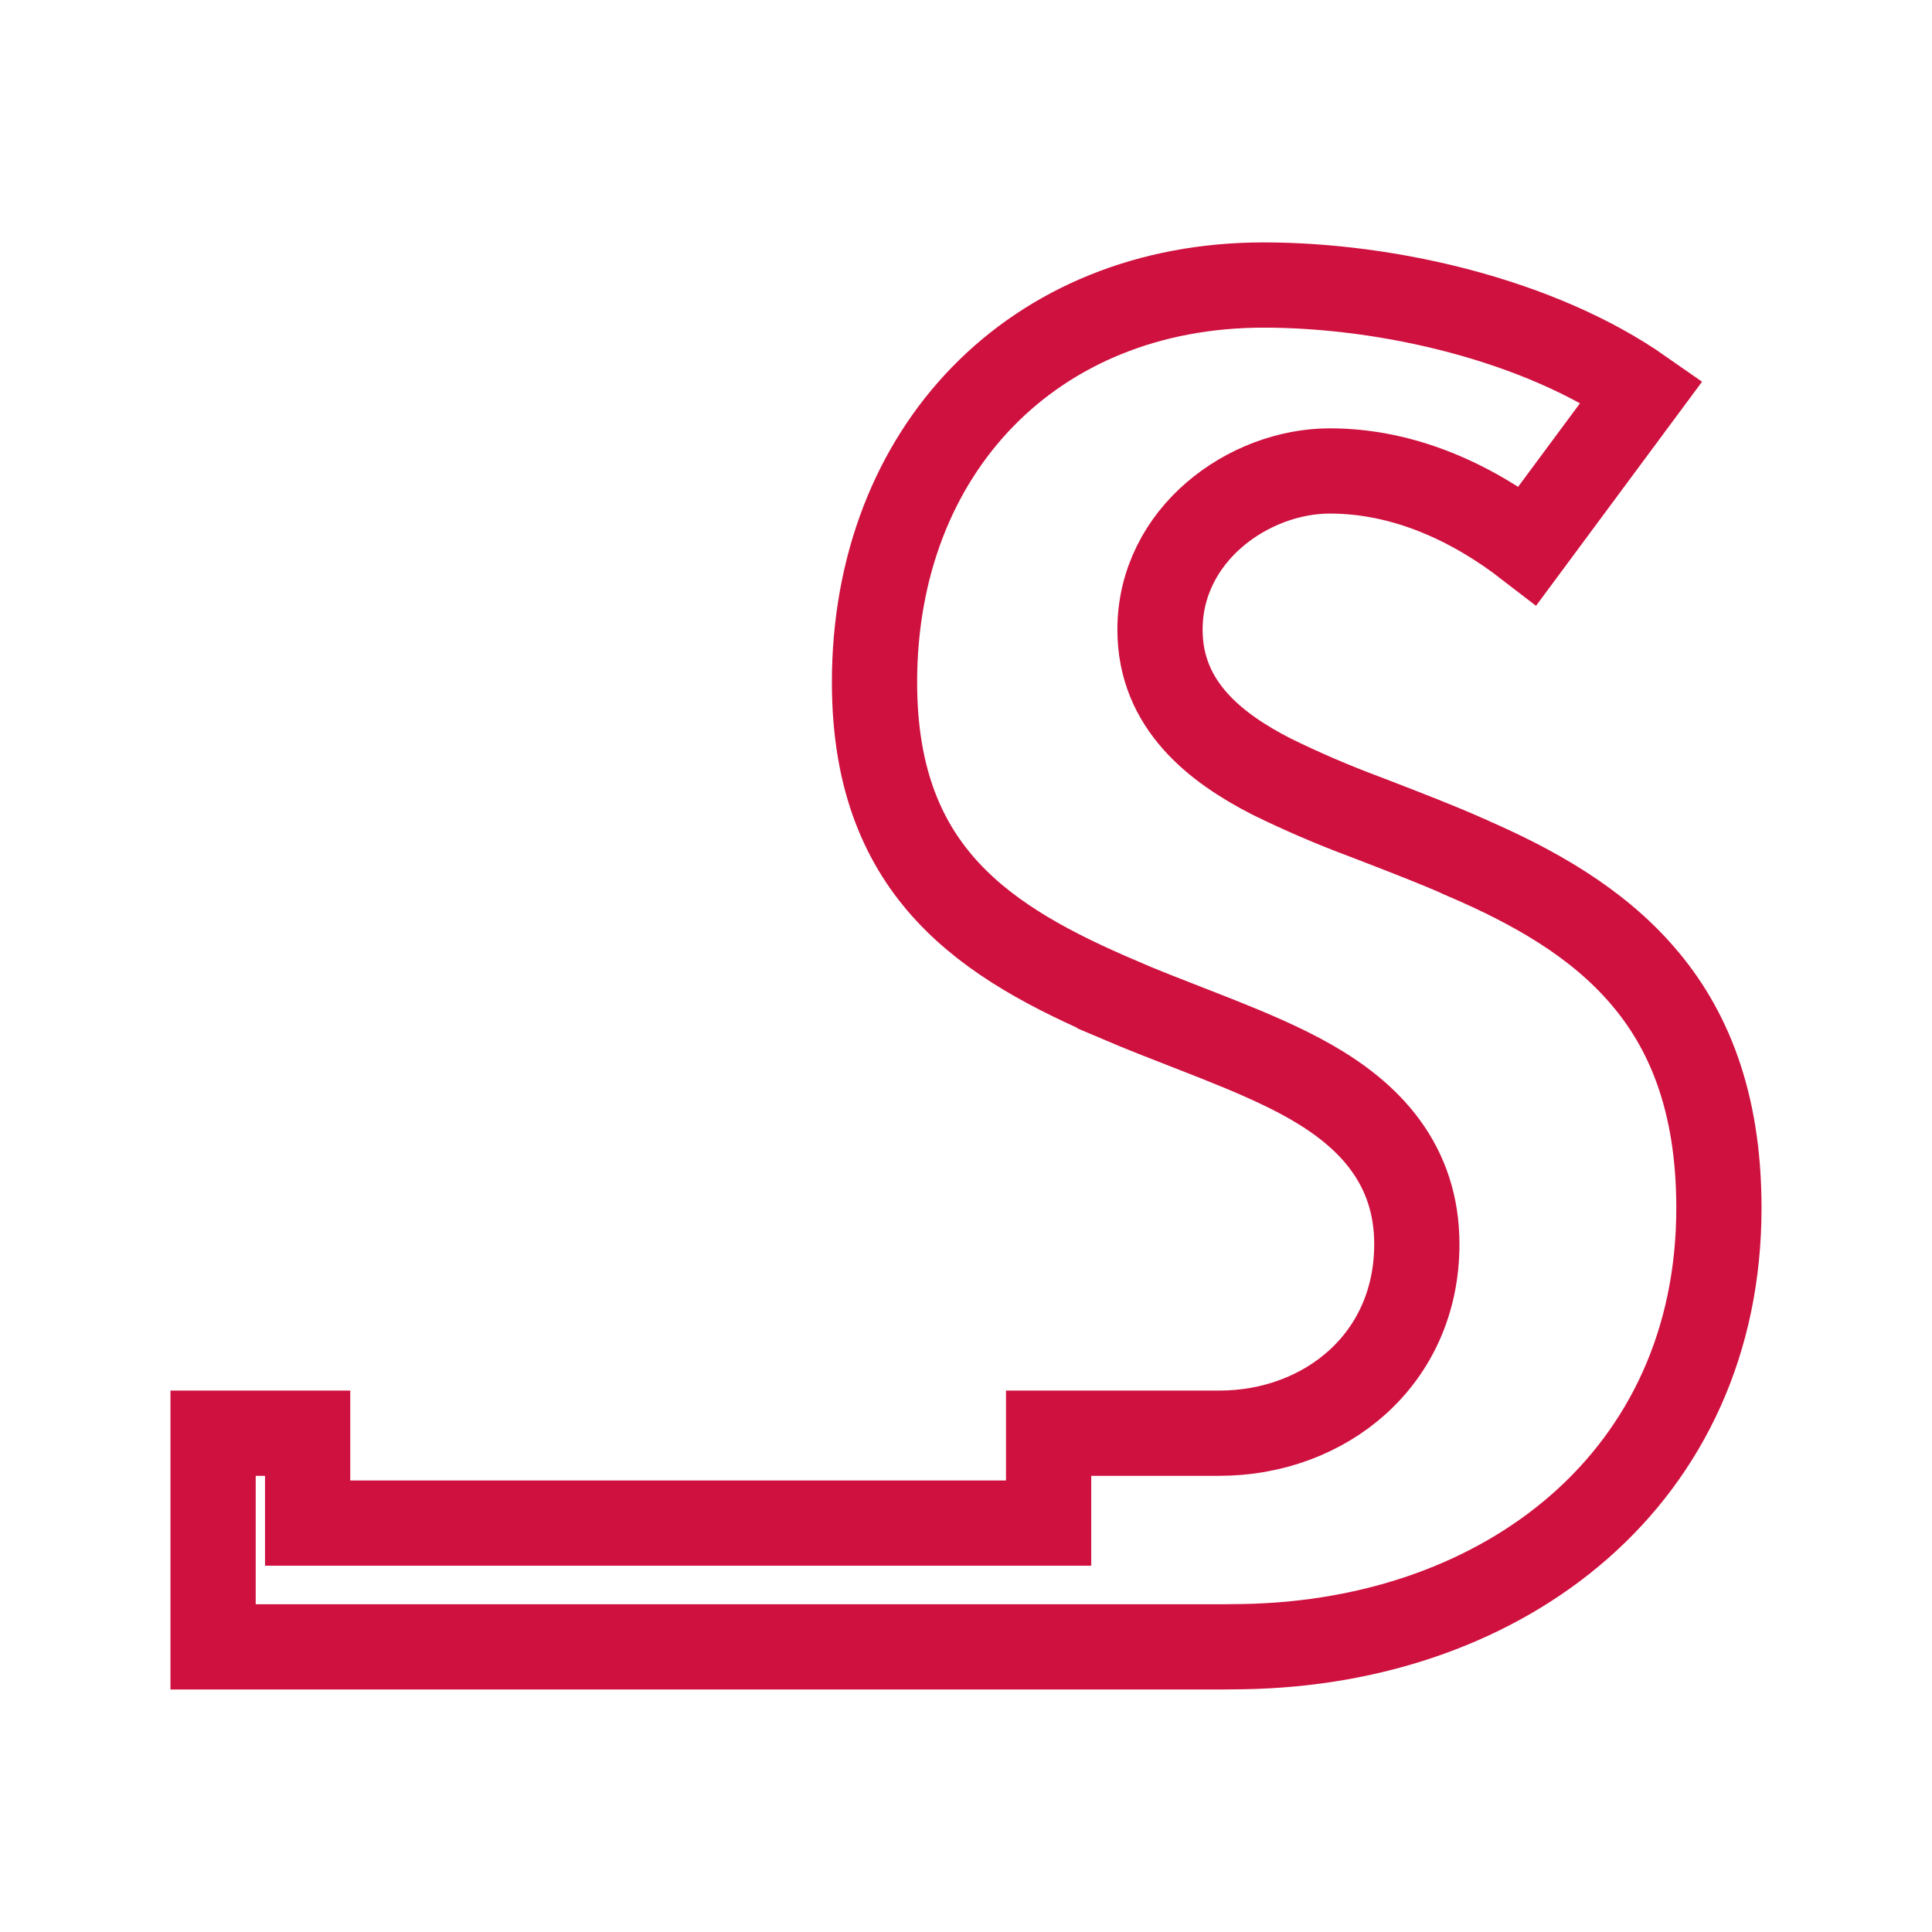
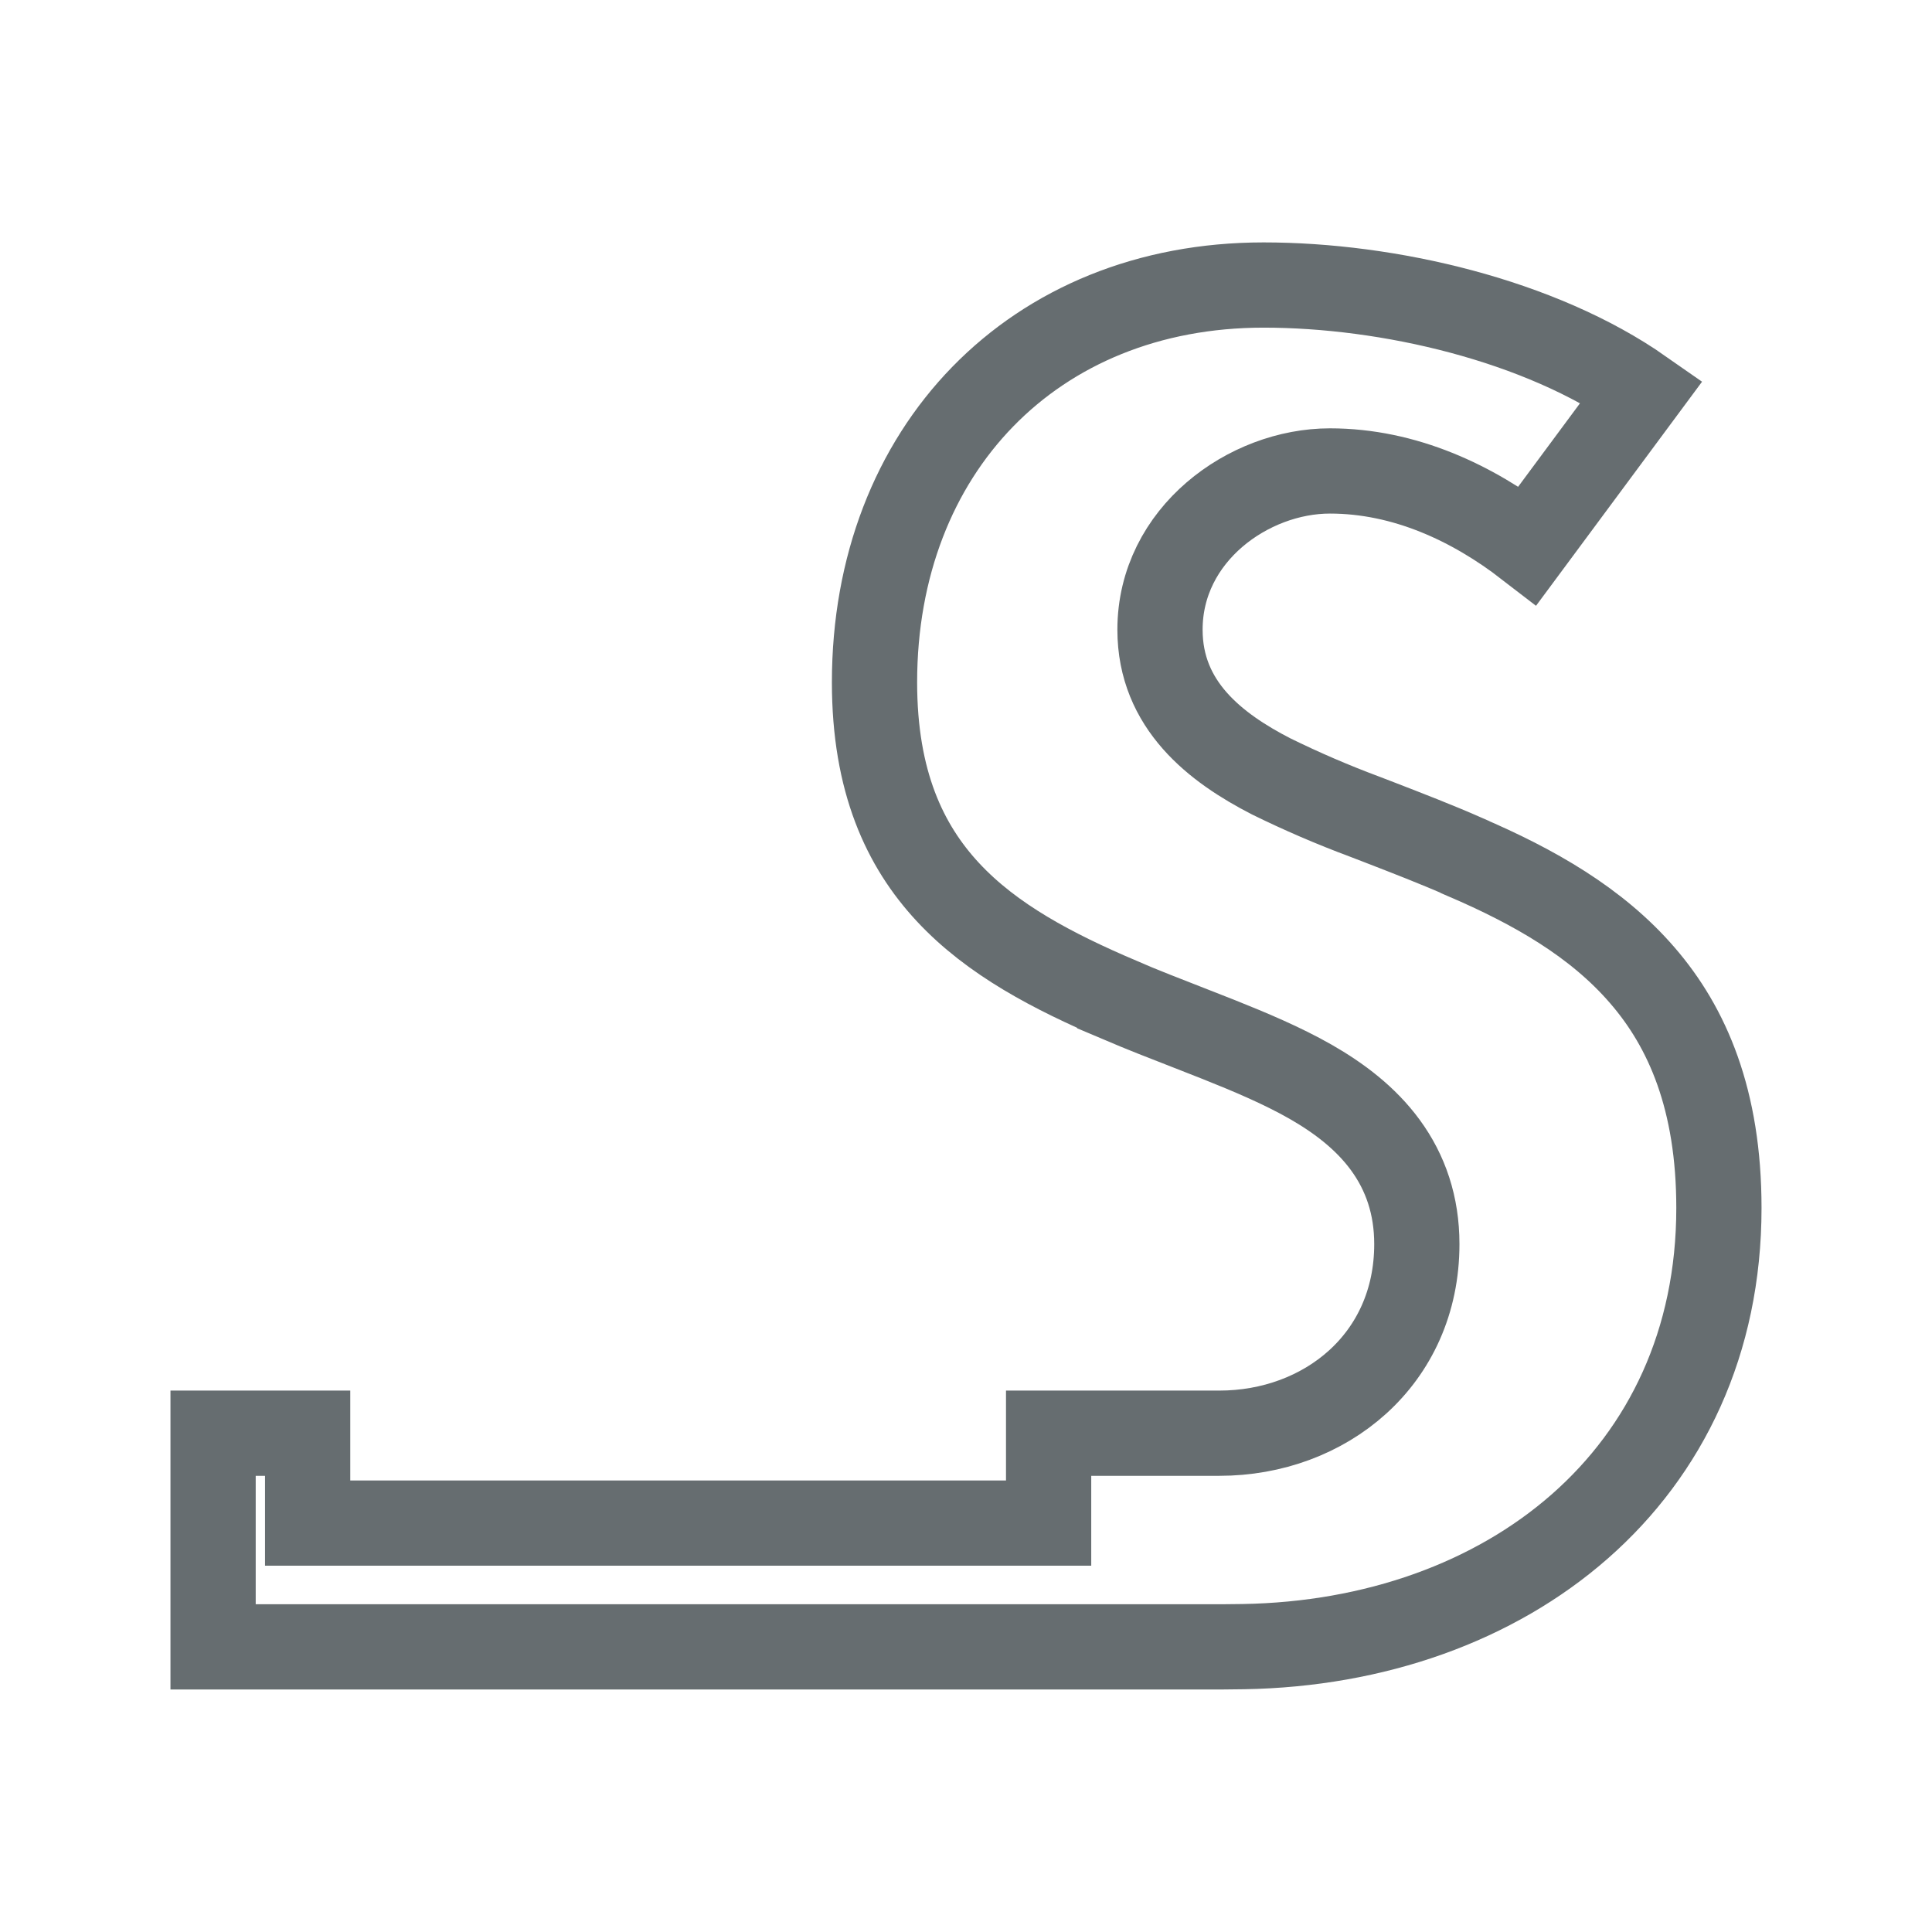
<svg xmlns="http://www.w3.org/2000/svg" width="17" height="17" fill="none">
-   <path stroke="#CF113F" stroke-width=".75" d="M9.853 8.8c.202.086.4.163.598.24l.27.106c.281.112.563.231.812.373.248.142.483.319.656.555.179.244.278.533.278.873 0 1.018-.81 1.664-1.738 1.664H9.227V13.402h-6.52V12.611h-.832v1.88h8.884l.182-.002c2.315-.039 4.184-1.496 4.184-3.86 0-.952-.277-1.588-.673-2.046-.404-.469-.957-.782-1.56-1.041l-.002-.002c-.25-.11-.502-.207-.752-.304l-.13-.05a8.932 8.932 0 0 1-.824-.355c-.486-.25-.977-.625-.977-1.29 0-.838.78-1.397 1.495-1.397.66 0 1.258.284 1.74.656l1.004-1.355c-.897-.628-2.23-.937-3.328-.937-2.024 0-3.423 1.454-3.423 3.496 0 .874.267 1.438.645 1.845.39.42.925.699 1.513.95Z" />
+   <path stroke="#666d70" stroke-width=".75" d="M9.853 8.8c.202.086.4.163.598.24l.27.106c.281.112.563.231.812.373.248.142.483.319.656.555.179.244.278.533.278.873 0 1.018-.81 1.664-1.738 1.664H9.227V13.402h-6.52V12.611h-.832v1.88h8.884l.182-.002c2.315-.039 4.184-1.496 4.184-3.86 0-.952-.277-1.588-.673-2.046-.404-.469-.957-.782-1.56-1.041l-.002-.002c-.25-.11-.502-.207-.752-.304l-.13-.05a8.932 8.932 0 0 1-.824-.355c-.486-.25-.977-.625-.977-1.29 0-.838.78-1.397 1.495-1.397.66 0 1.258.284 1.74.656l1.004-1.355c-.897-.628-2.23-.937-3.328-.937-2.024 0-3.423 1.454-3.423 3.496 0 .874.267 1.438.645 1.845.39.42.925.699 1.513.95Z" />
</svg>
